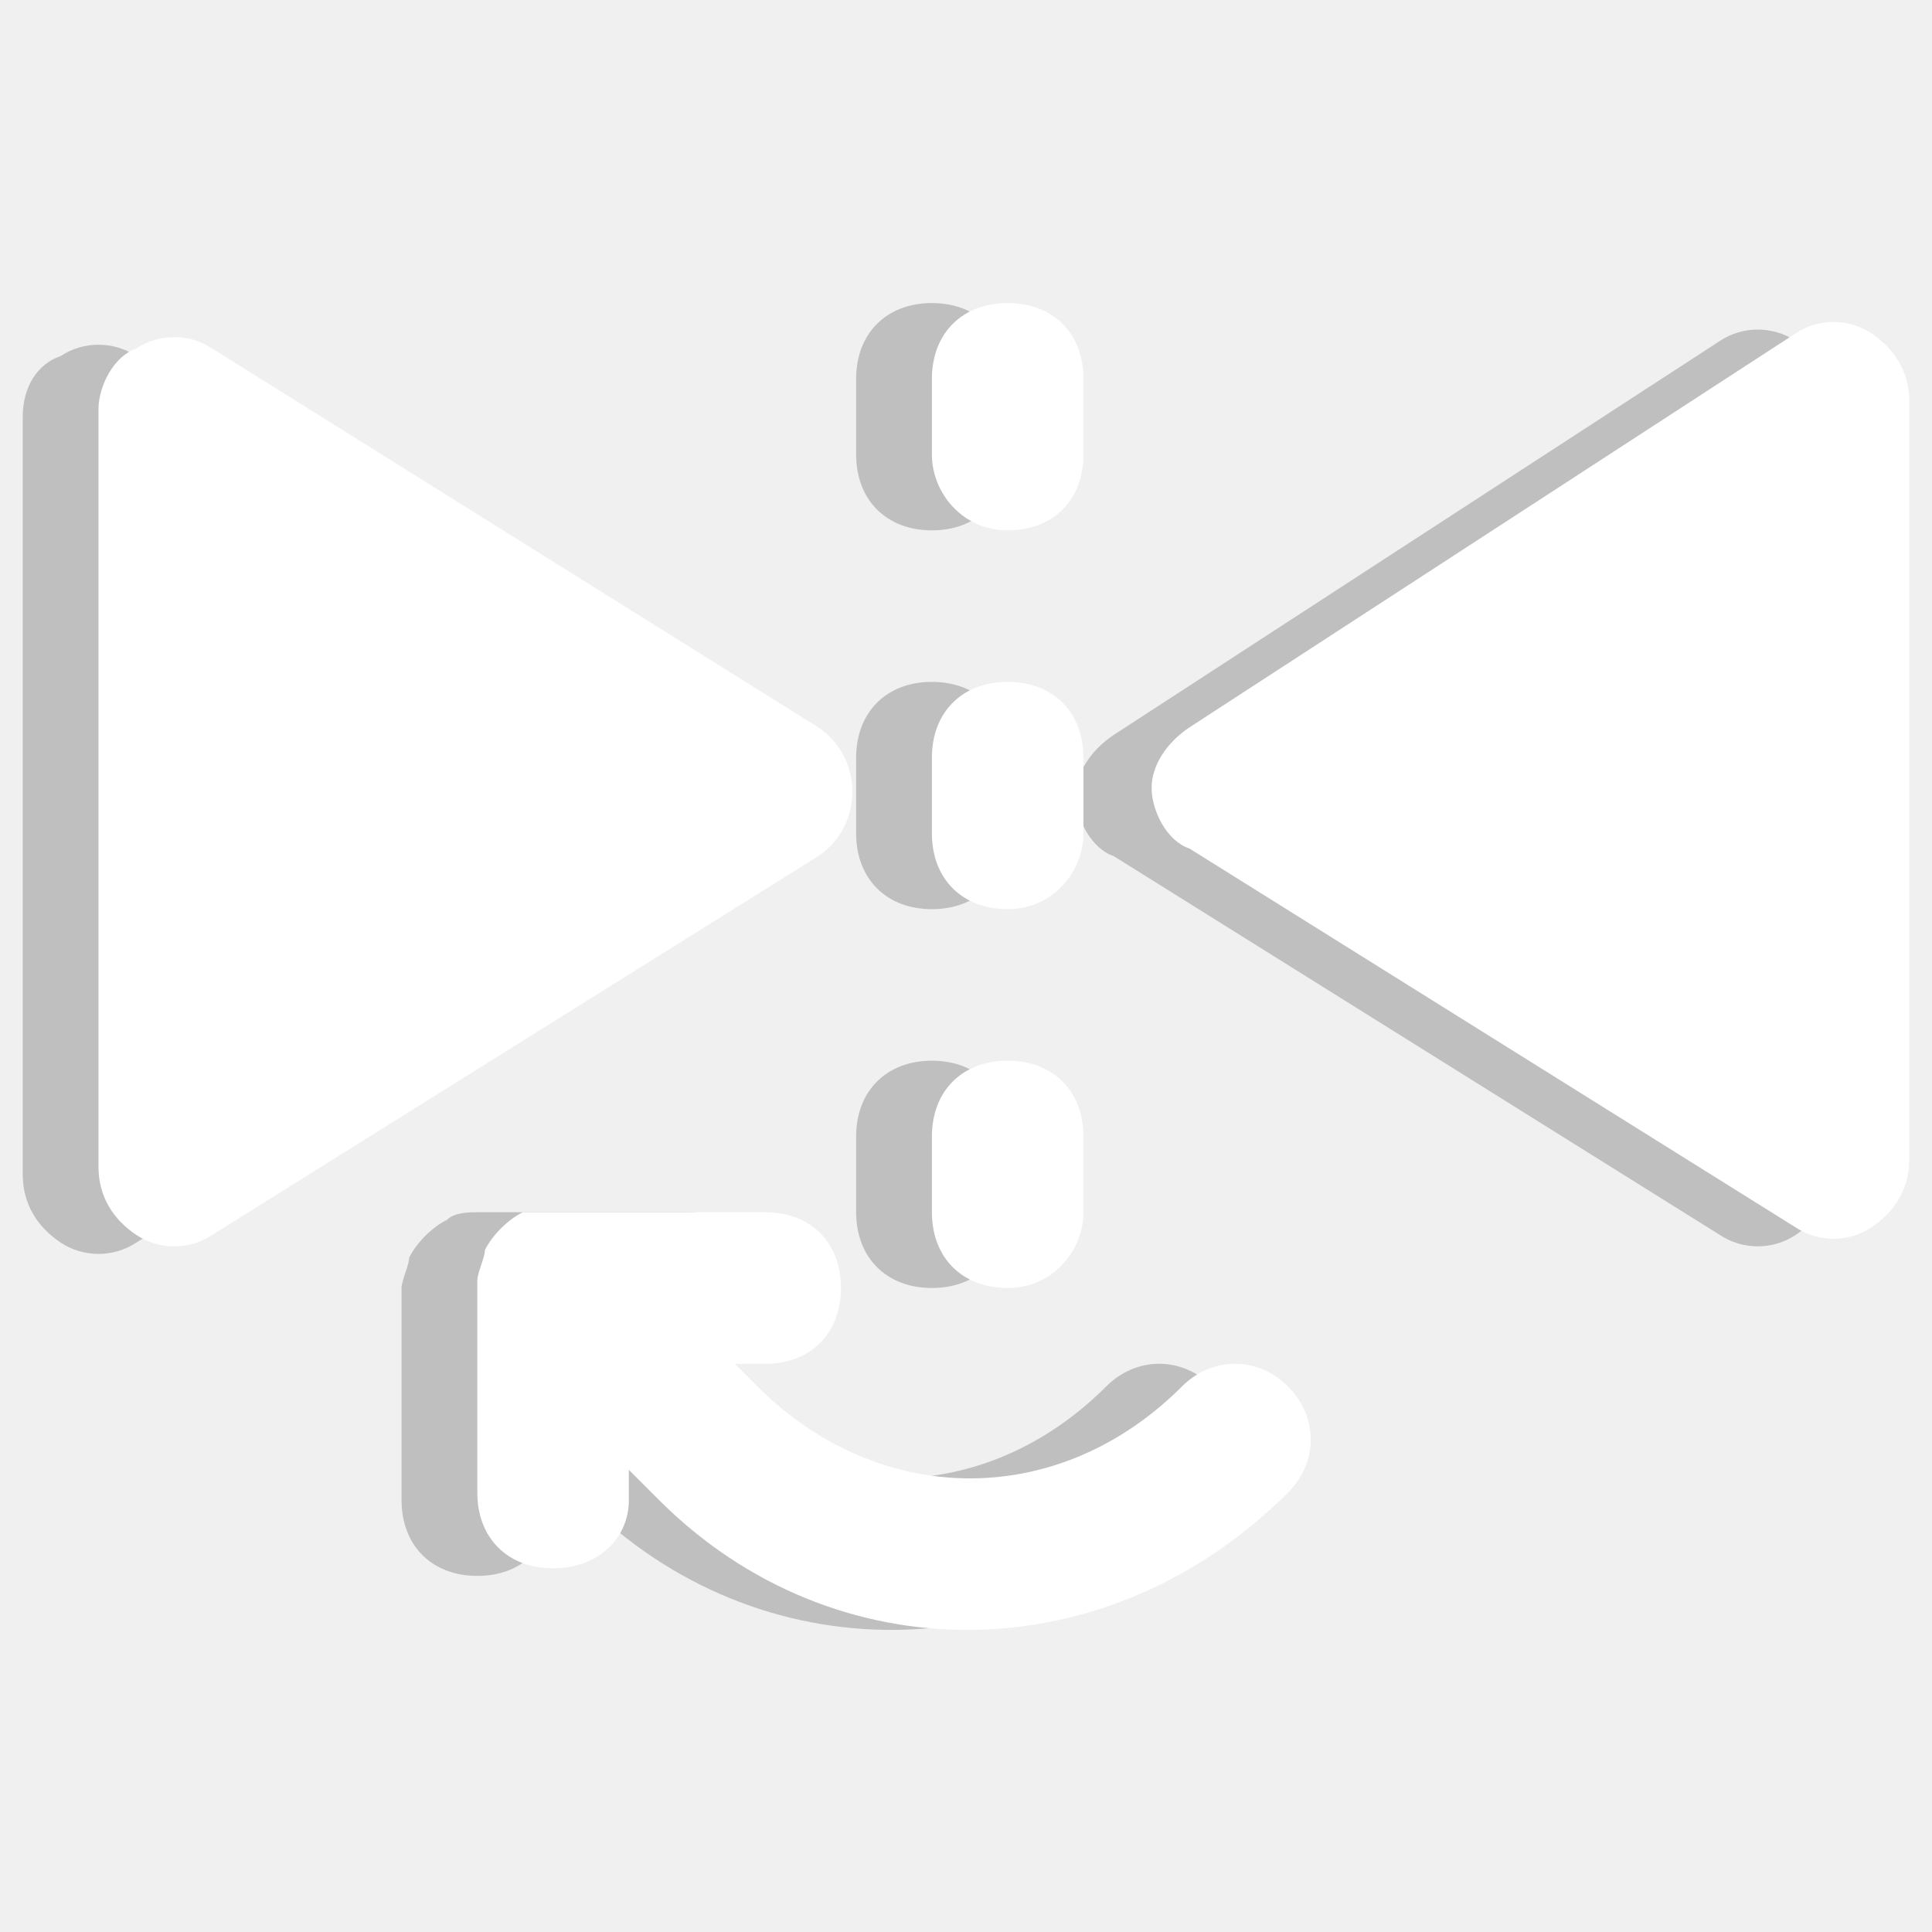
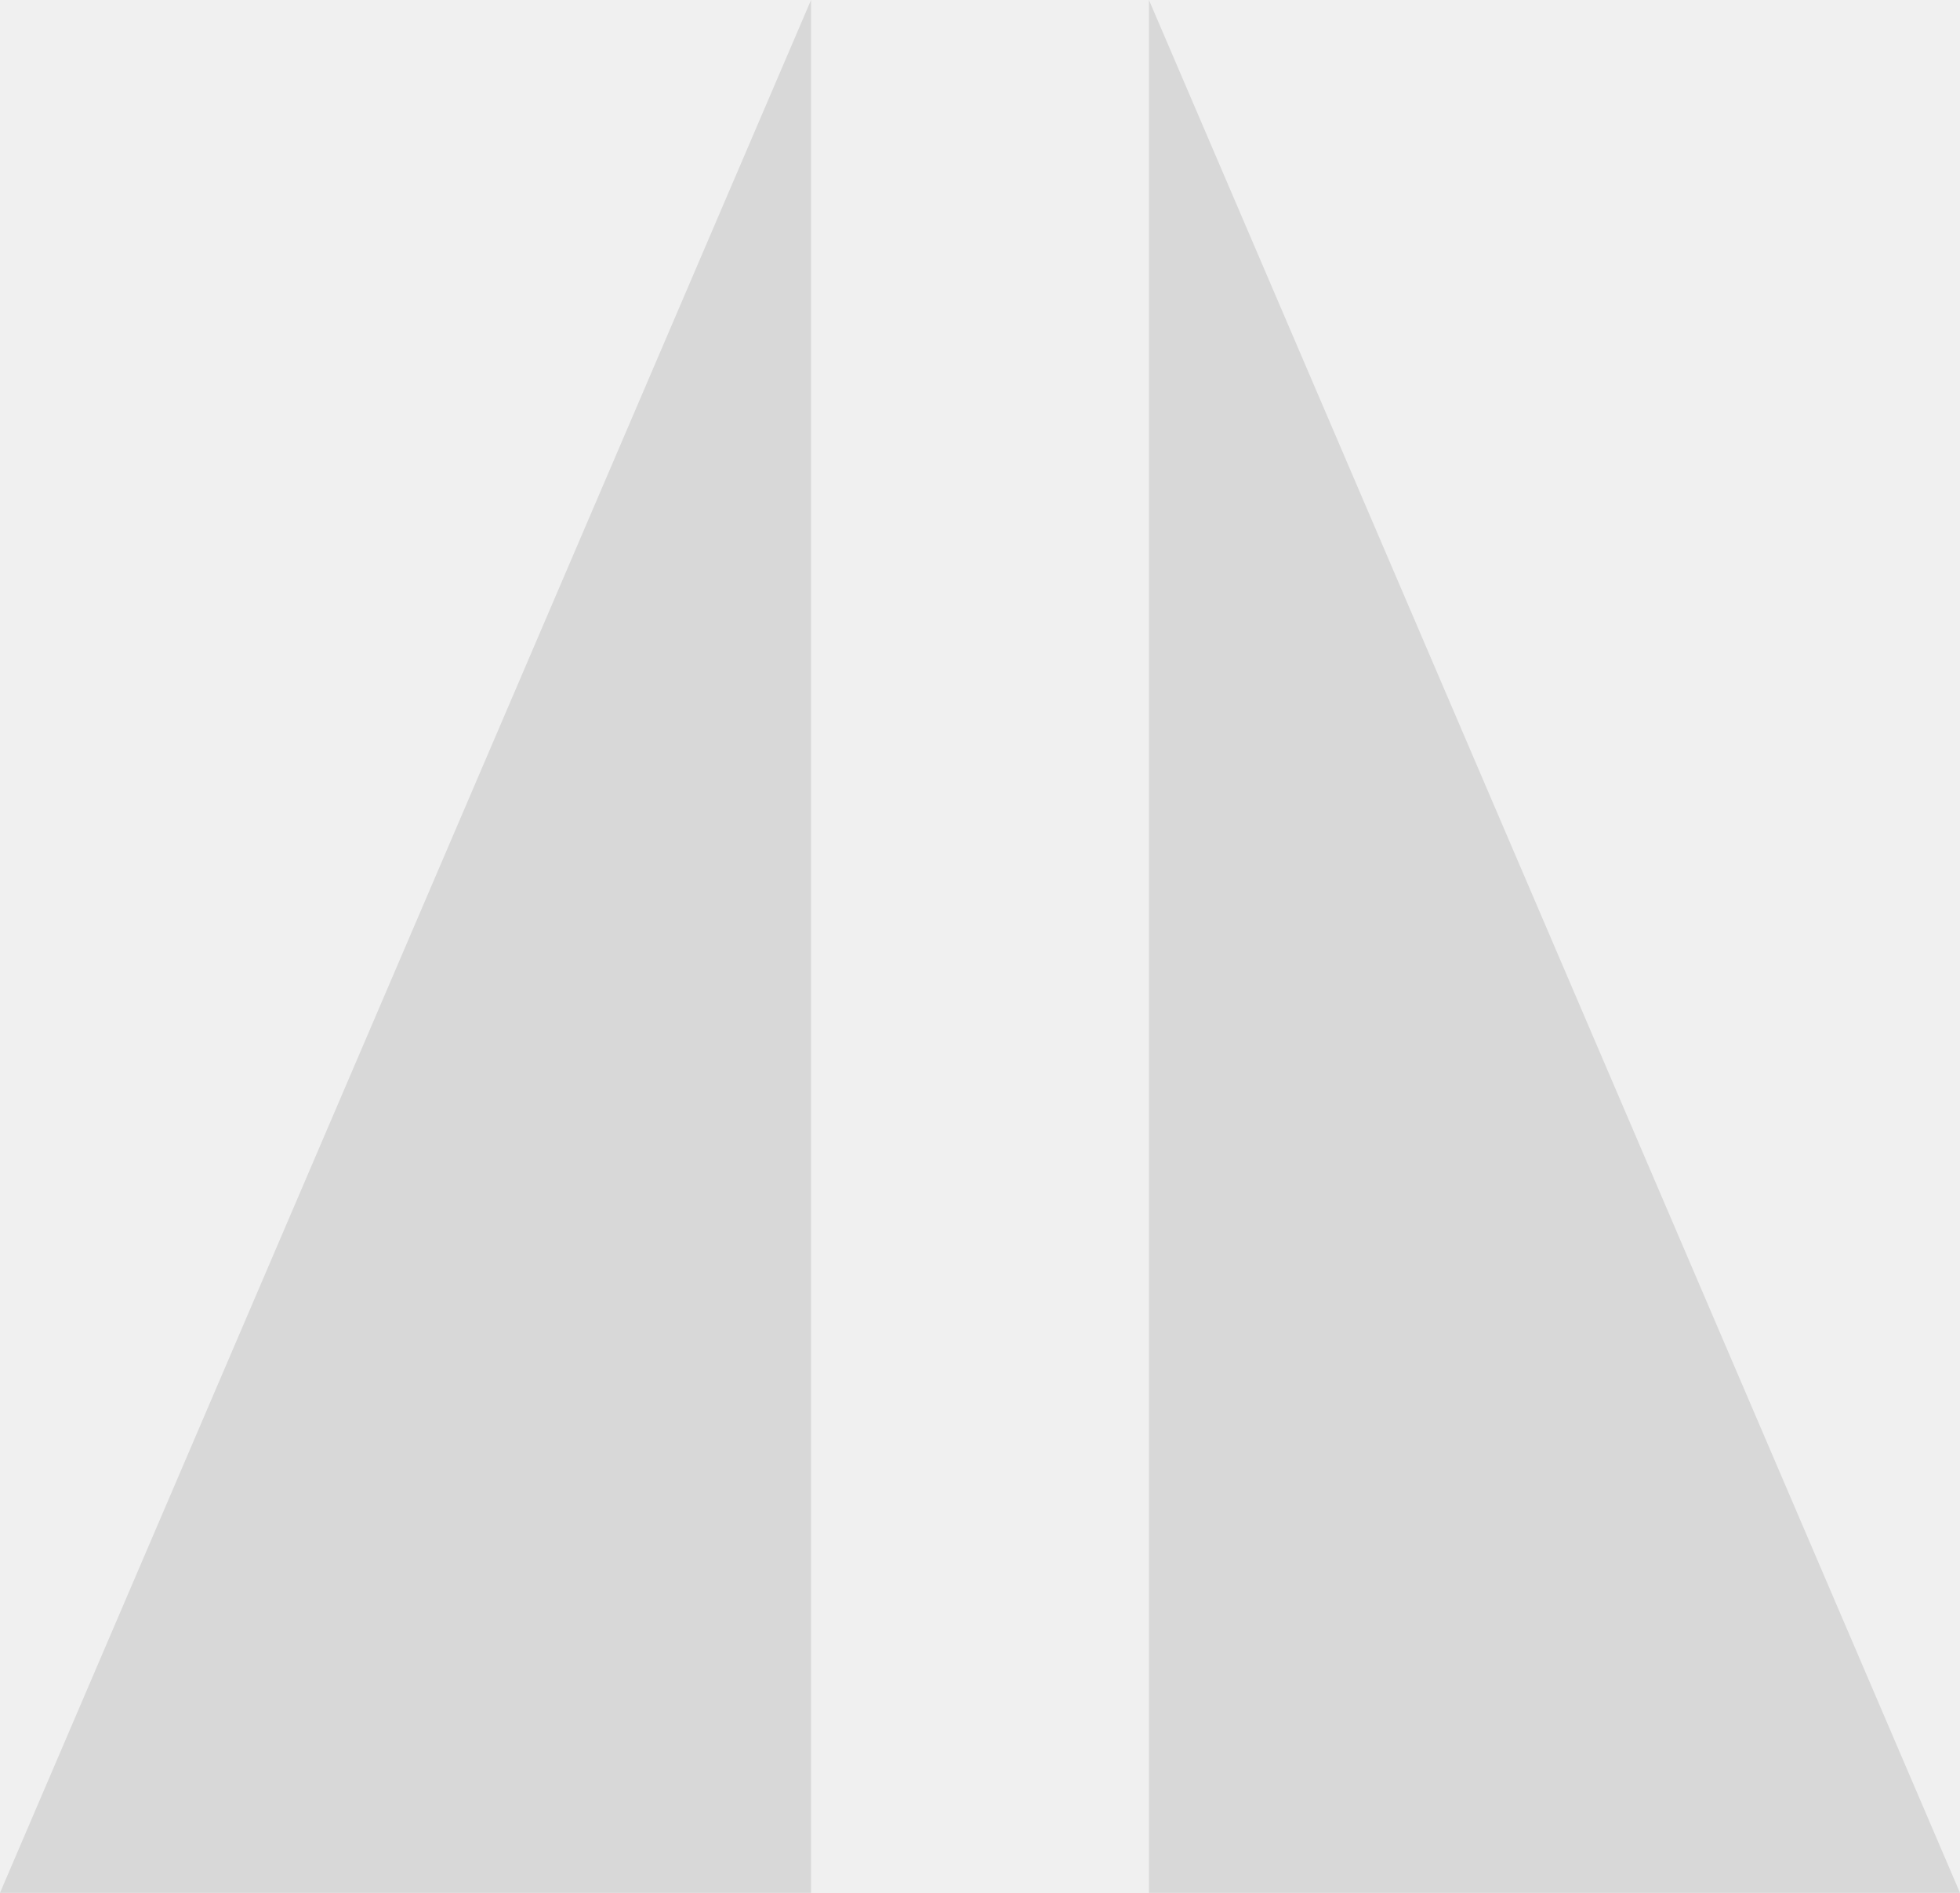
- <svg xmlns="http://www.w3.org/2000/svg" version="1.1" id="Layer_1" x="0px" y="0px" viewBox="0 0 25.5 25.5" style="enable-background:new 0 0 25.5 25.5;" xml:space="preserve">
+ <svg xmlns="http://www.w3.org/2000/svg" version="1.1" id="Layer_1" x="0px" y="0px" viewBox="0 0 29 28" style="enable-background:new 0 0 29 28;" xml:space="preserve">
  <style type="text/css">
- 	.st0{fill-rule:evenodd;clip-rule:evenodd;fill:#BFBFBF;}
- 	.st1{fill-rule:evenodd;clip-rule:evenodd;fill:#FFFFFF;}
+ 	.st0{fill-rule:evenodd;clip-rule:evenodd;fill:#D8D8D8;}
</style>
-   <g>
-     <g transform="translate(-535, -829)">
-       <g transform="translate(535, 829)">
-         <path class="st0" d="M14.7,9.7c-0.3,0.2-0.5,0.5-0.5,0.8c0,0.3,0.2,0.7,0.5,0.8l8,5c0.3,0.2,0.7,0.2,1,0c0.3-0.2,0.5-0.5,0.5-0.9     v-10c0-0.4-0.2-0.7-0.5-0.9c-0.3-0.2-0.7-0.2-1,0L14.7,9.7z" />
-         <path class="st0" d="M9.8,11.4c0.6-0.4,0.6-1.3,0-1.7l-8-5c-0.3-0.2-0.7-0.2-1,0C0.5,4.8,0.3,5.1,0.3,5.5v10     c0,0.4,0.2,0.7,0.5,0.9c0.3,0.2,0.7,0.2,1,0L9.8,11.4z" />
-         <path class="st0" d="M13.3,11v-1c0-0.6-0.4-1-1-1s-1,0.4-1,1v1c0,0.6,0.4,1,1,1S13.3,11.6,13.3,11" />
-         <path class="st0" d="M13.3,16v-1c0-0.6-0.4-1-1-1s-1,0.4-1,1v1c0,0.6,0.4,1,1,1S13.3,16.6,13.3,16" />
-         <path class="st0" d="M12.3,7c0.6,0,1-0.4,1-1V5c0-0.6-0.4-1-1-1s-1,0.4-1,1v1C11.3,6.6,11.7,7,12.3,7" />
-         <path class="st0" d="M7.3,19.8v-0.4l0.4,0.4c2.3,2.3,5.9,2.3,8.3-0.1c0.4-0.4,0.4-1,0-1.4c-0.4-0.4-1-0.4-1.4,0     c-1.6,1.6-3.9,1.6-5.5,0.1L8.7,18h0.4c0.6,0,1-0.4,1-1c0-0.6-0.4-1-1-1H6.3c-0.1,0-0.3,0-0.4,0.1c-0.2,0.1-0.4,0.3-0.5,0.5     c0,0.1-0.1,0.3-0.1,0.4v2.8c0,0.6,0.4,1,1,1S7.3,20.4,7.3,19.8" />
-       </g>
-     </g>
-   </g>
-   <text transform="matrix(1 0 0 1 2.2898 37.1631)" style="font-family:'HelveticaNeue-Bold'; font-size:5px;">Created by Ben Davis</text>
-   <text transform="matrix(1 0 0 1 2.2898 42.1631)" style="font-family:'HelveticaNeue-Bold'; font-size:5px;">from the Noun Project</text>
-   <g>
-     <g transform="translate(-535, -829)">
-       <g transform="translate(535, 829)">
-         <path class="st1" d="M15.7,9.6c-0.3,0.2-0.5,0.5-0.5,0.8c0,0.3,0.2,0.7,0.5,0.8l8,5c0.3,0.2,0.7,0.2,1,0c0.3-0.2,0.5-0.5,0.5-0.9     v-10c0-0.4-0.2-0.7-0.5-0.9c-0.3-0.2-0.7-0.2-1,0L15.7,9.6z" />
-         <path class="st1" d="M10.8,11.3c0.6-0.4,0.6-1.3,0-1.7l-8-5c-0.3-0.2-0.7-0.2-1,0C1.5,4.7,1.3,5.1,1.3,5.4v10     c0,0.4,0.2,0.7,0.5,0.9c0.3,0.2,0.7,0.2,1,0L10.8,11.3z" />
-         <path class="st1" d="M14.3,11v-1c0-0.6-0.4-1-1-1s-1,0.4-1,1v1c0,0.6,0.4,1,1,1S14.3,11.5,14.3,11" />
-         <path class="st1" d="M14.3,16v-1c0-0.6-0.4-1-1-1s-1,0.4-1,1v1c0,0.6,0.4,1,1,1S14.3,16.5,14.3,16" />
-         <path class="st1" d="M13.3,7c0.6,0,1-0.4,1-1V5c0-0.6-0.4-1-1-1s-1,0.4-1,1v1C12.3,6.5,12.7,7,13.3,7" />
-         <path class="st1" d="M8.3,19.8v-0.4l0.4,0.4c2.3,2.3,5.9,2.3,8.3-0.1c0.4-0.4,0.4-1,0-1.4c-0.4-0.4-1-0.4-1.4,0     c-1.6,1.6-3.9,1.6-5.5,0.1L9.7,18h0.4c0.6,0,1-0.4,1-1c0-0.6-0.4-1-1-1H7.3C7.1,16,7,16,6.9,16c-0.2,0.1-0.4,0.3-0.5,0.5     c0,0.1-0.1,0.3-0.1,0.4v2.8c0,0.6,0.4,1,1,1S8.3,20.3,8.3,19.8" />
-       </g>
+   <g id="Desktop">
+     <g id="Group-40">
+       <polygon id="Path-5" class="st0" points="12,0 0,28 12,28   " />
+       <polygon id="Path-5-Copy" class="st0" points="17,0 29,28 17,28   " />
    </g>
  </g>
</svg>
